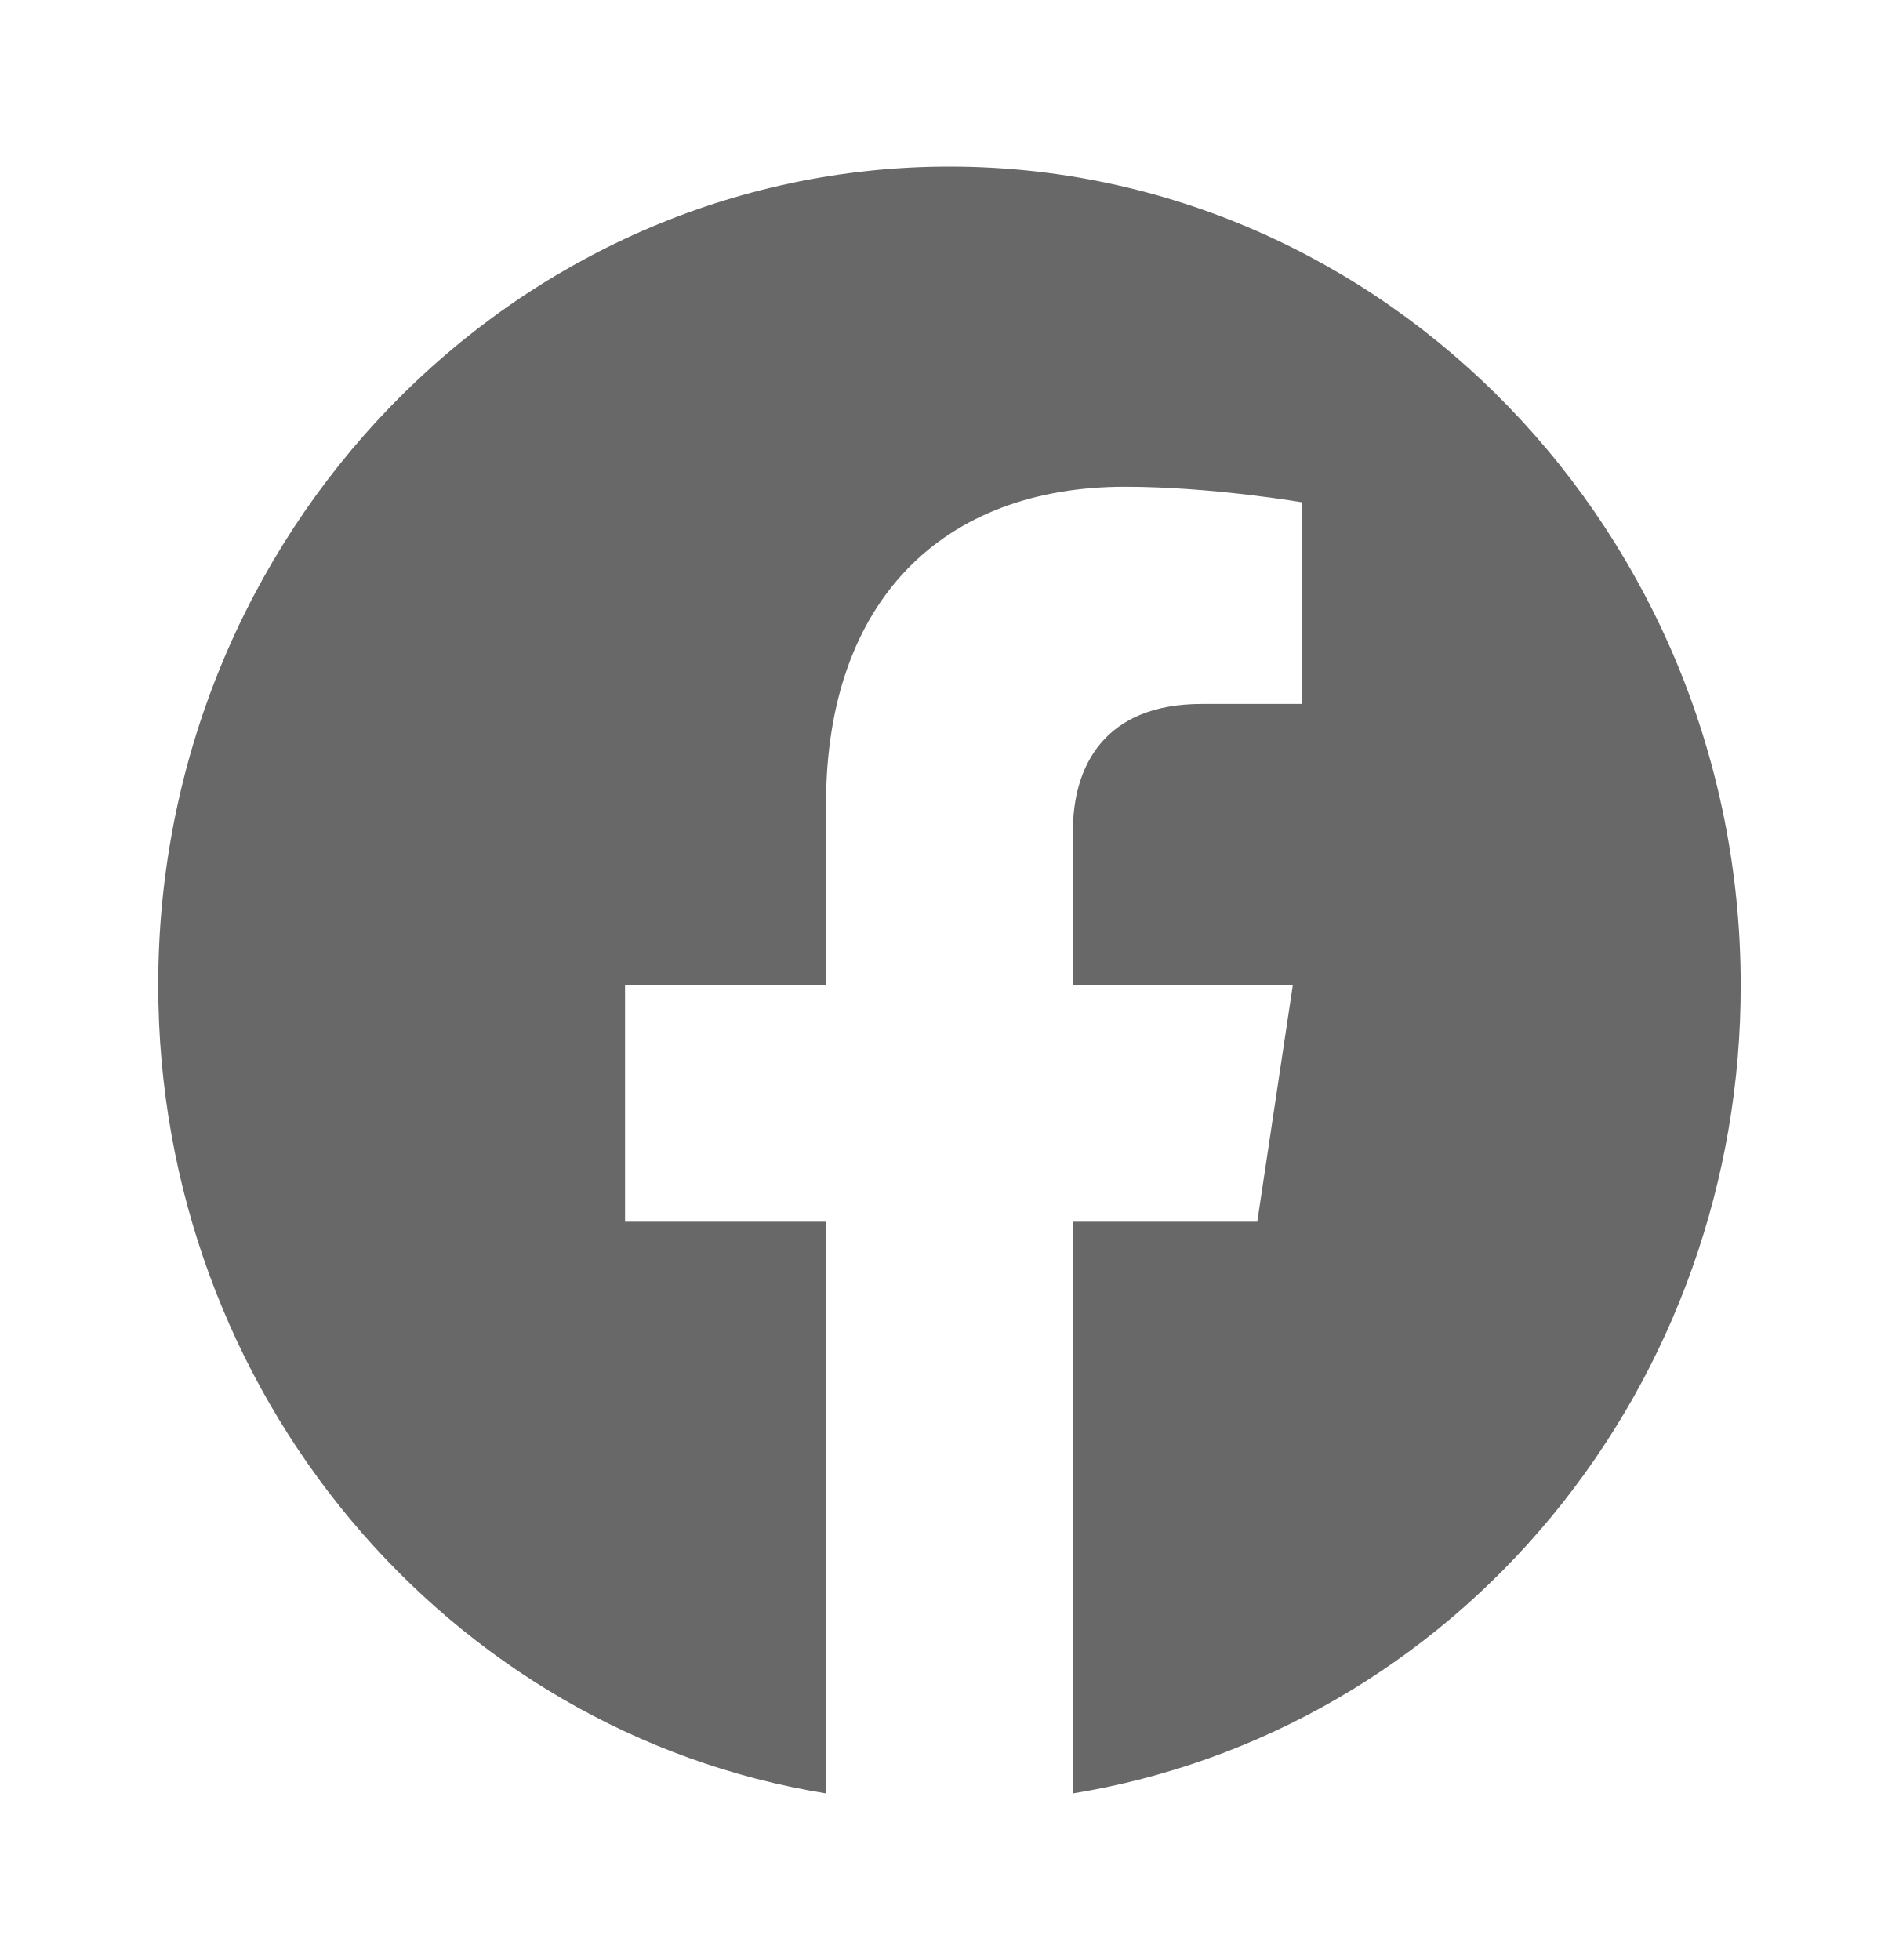
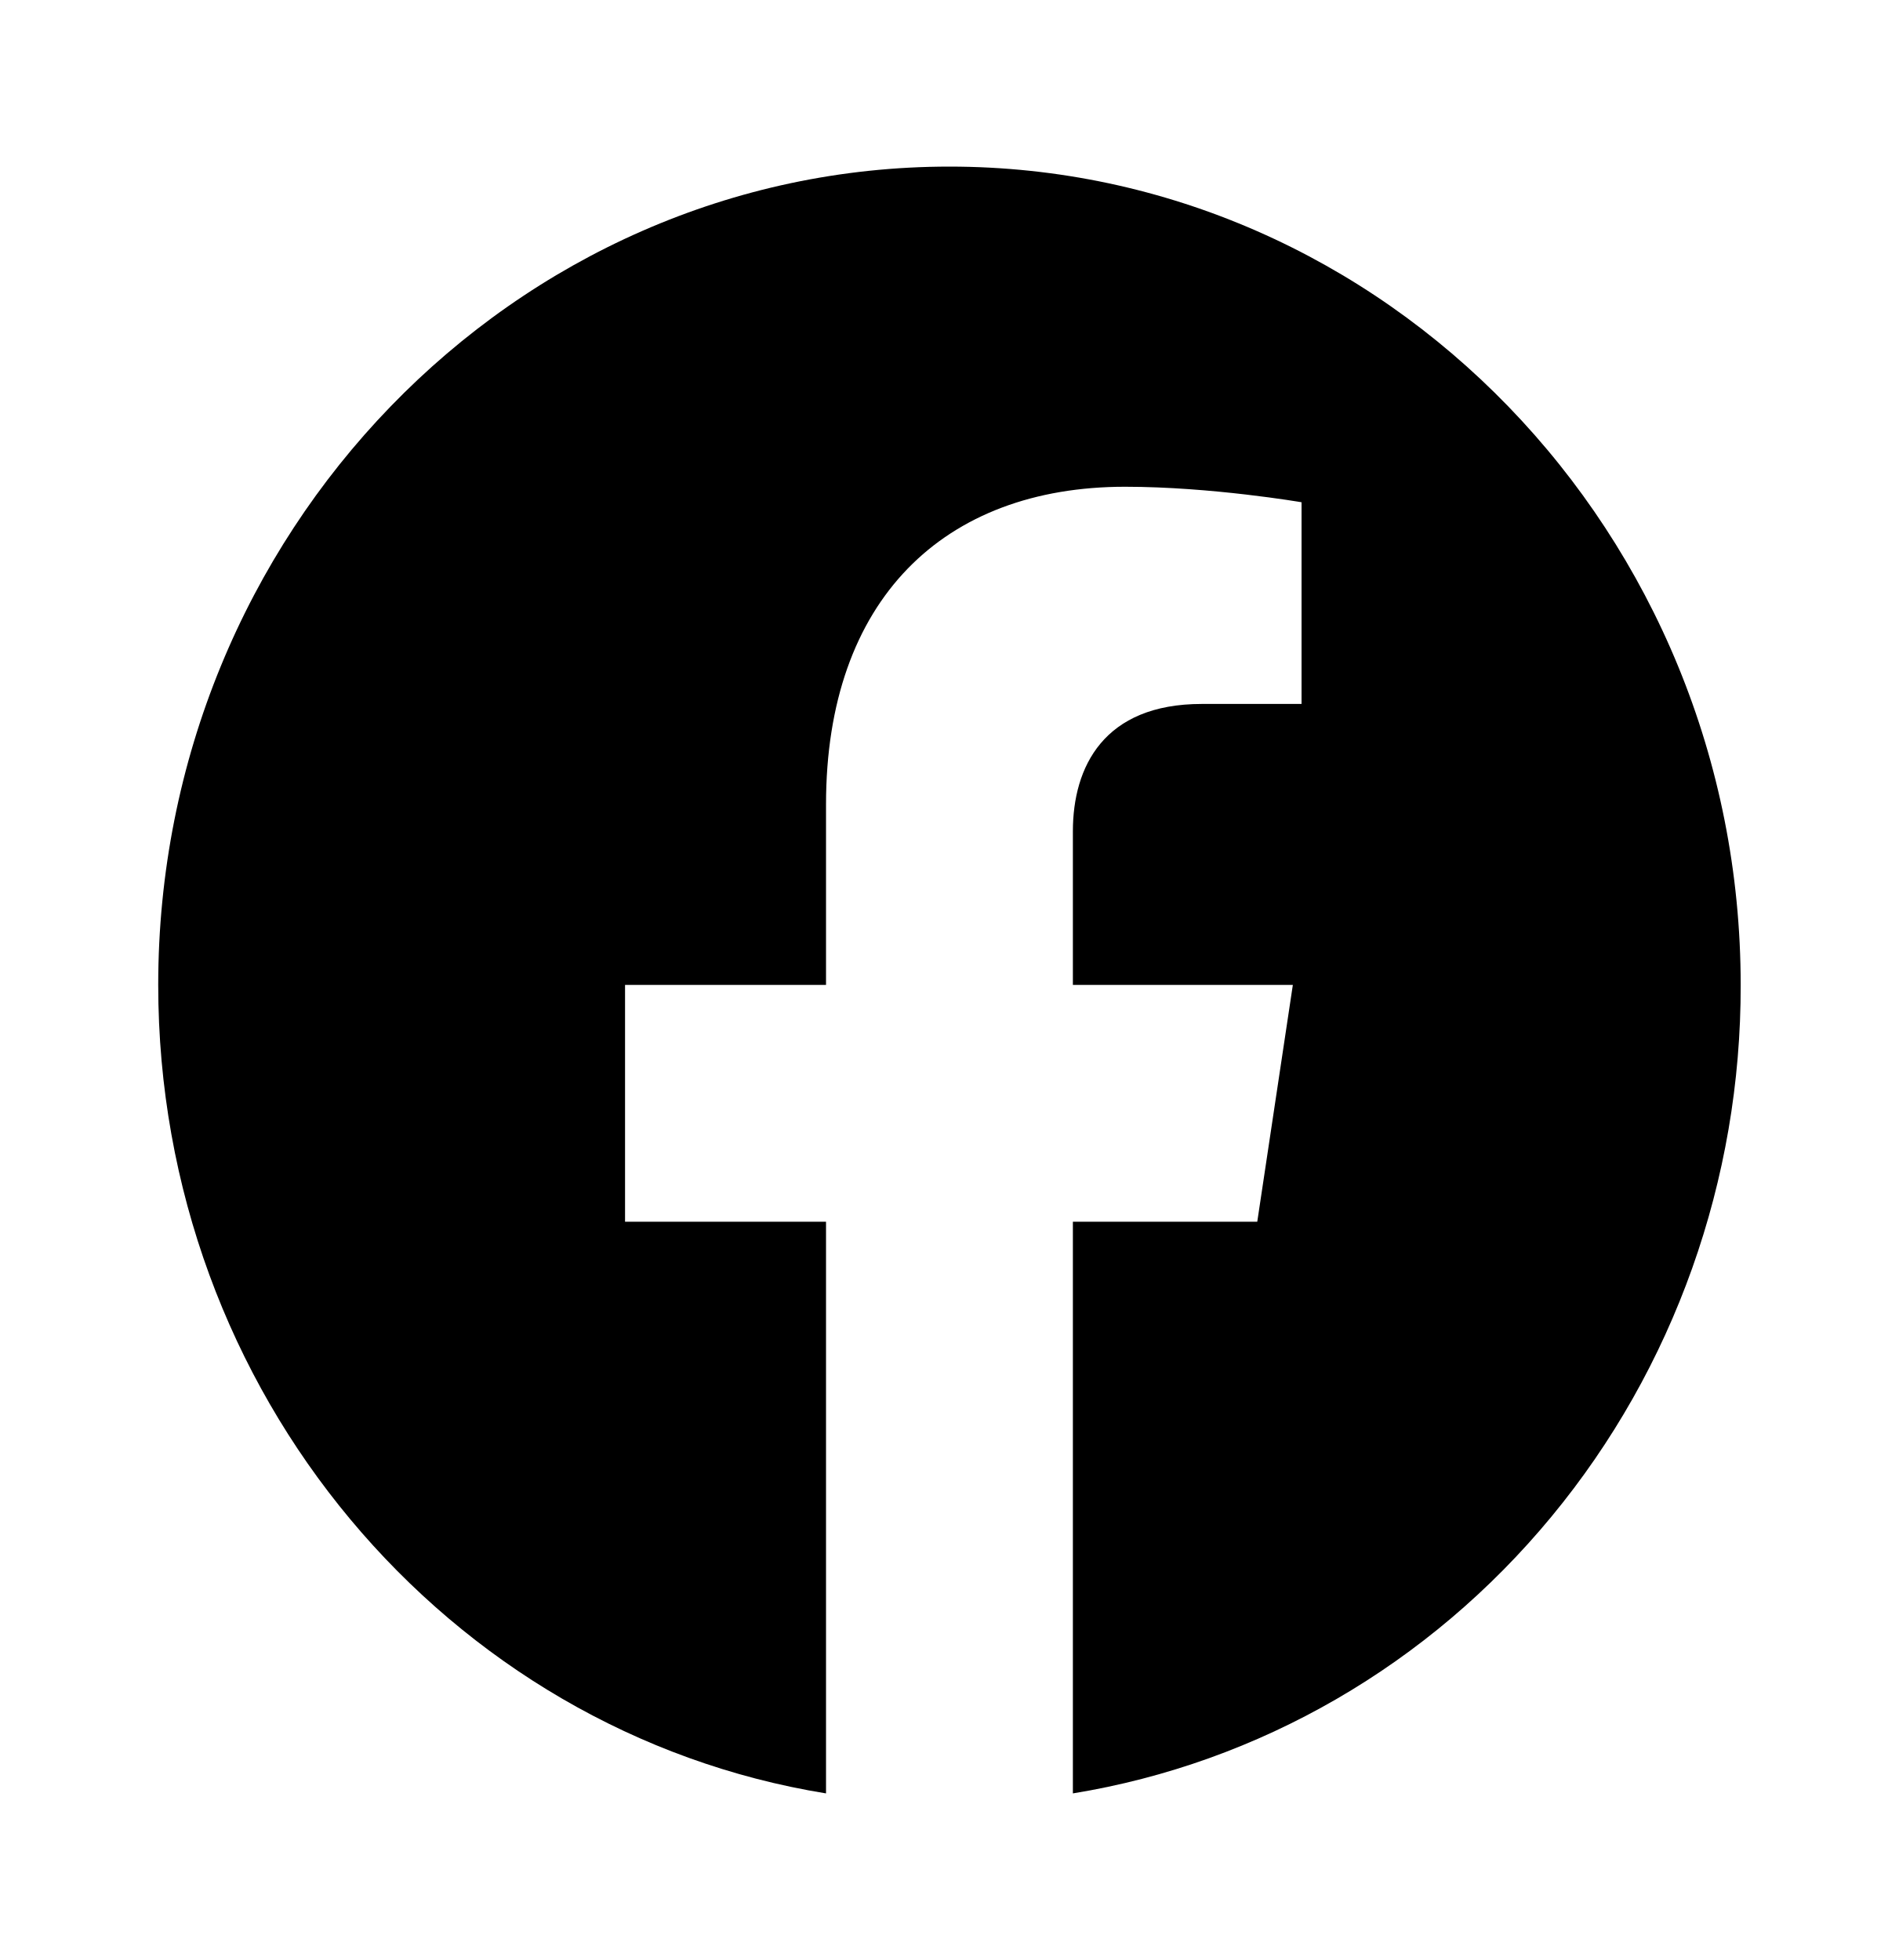
- <svg xmlns="http://www.w3.org/2000/svg" width="31" height="32" viewBox="0 0 31 32" fill="none">
-   <path d="M15.5 2.72C8.396 2.72 2.583 8.707 2.583 16.08C2.583 22.747 7.311 28.28 13.485 29.28V19.947H10.204V16.08H13.485V13.133C13.485 9.787 15.41 7.947 18.367 7.947C19.775 7.947 21.248 8.2 21.248 8.2V11.493H19.62C18.019 11.493 17.515 12.52 17.515 13.573V16.08H21.106L20.525 19.947H17.515V29.28C20.559 28.784 23.33 27.181 25.329 24.76C27.329 22.34 28.424 19.261 28.417 16.08C28.417 8.707 22.604 2.72 15.5 2.72V2.72Z" fill="#686868" />
+ <svg xmlns="http://www.w3.org/2000/svg" width="31" height="32" viewBox="0 0 31 32" class="bg-neutral-300">
+   <path fill="currentColor" d="M15.5 2.72C8.396 2.72 2.583 8.707 2.583 16.08C2.583 22.747 7.311 28.28 13.485 29.28V19.947H10.204V16.08H13.485V13.133C13.485 9.787 15.41 7.947 18.367 7.947C19.775 7.947 21.248 8.2 21.248 8.2V11.493H19.62C18.019 11.493 17.515 12.52 17.515 13.573V16.08H21.106L20.525 19.947H17.515V29.28C20.559 28.784 23.33 27.181 25.329 24.76C27.329 22.34 28.424 19.261 28.417 16.08C28.417 8.707 22.604 2.72 15.5 2.72V2.72Z" />
</svg>
